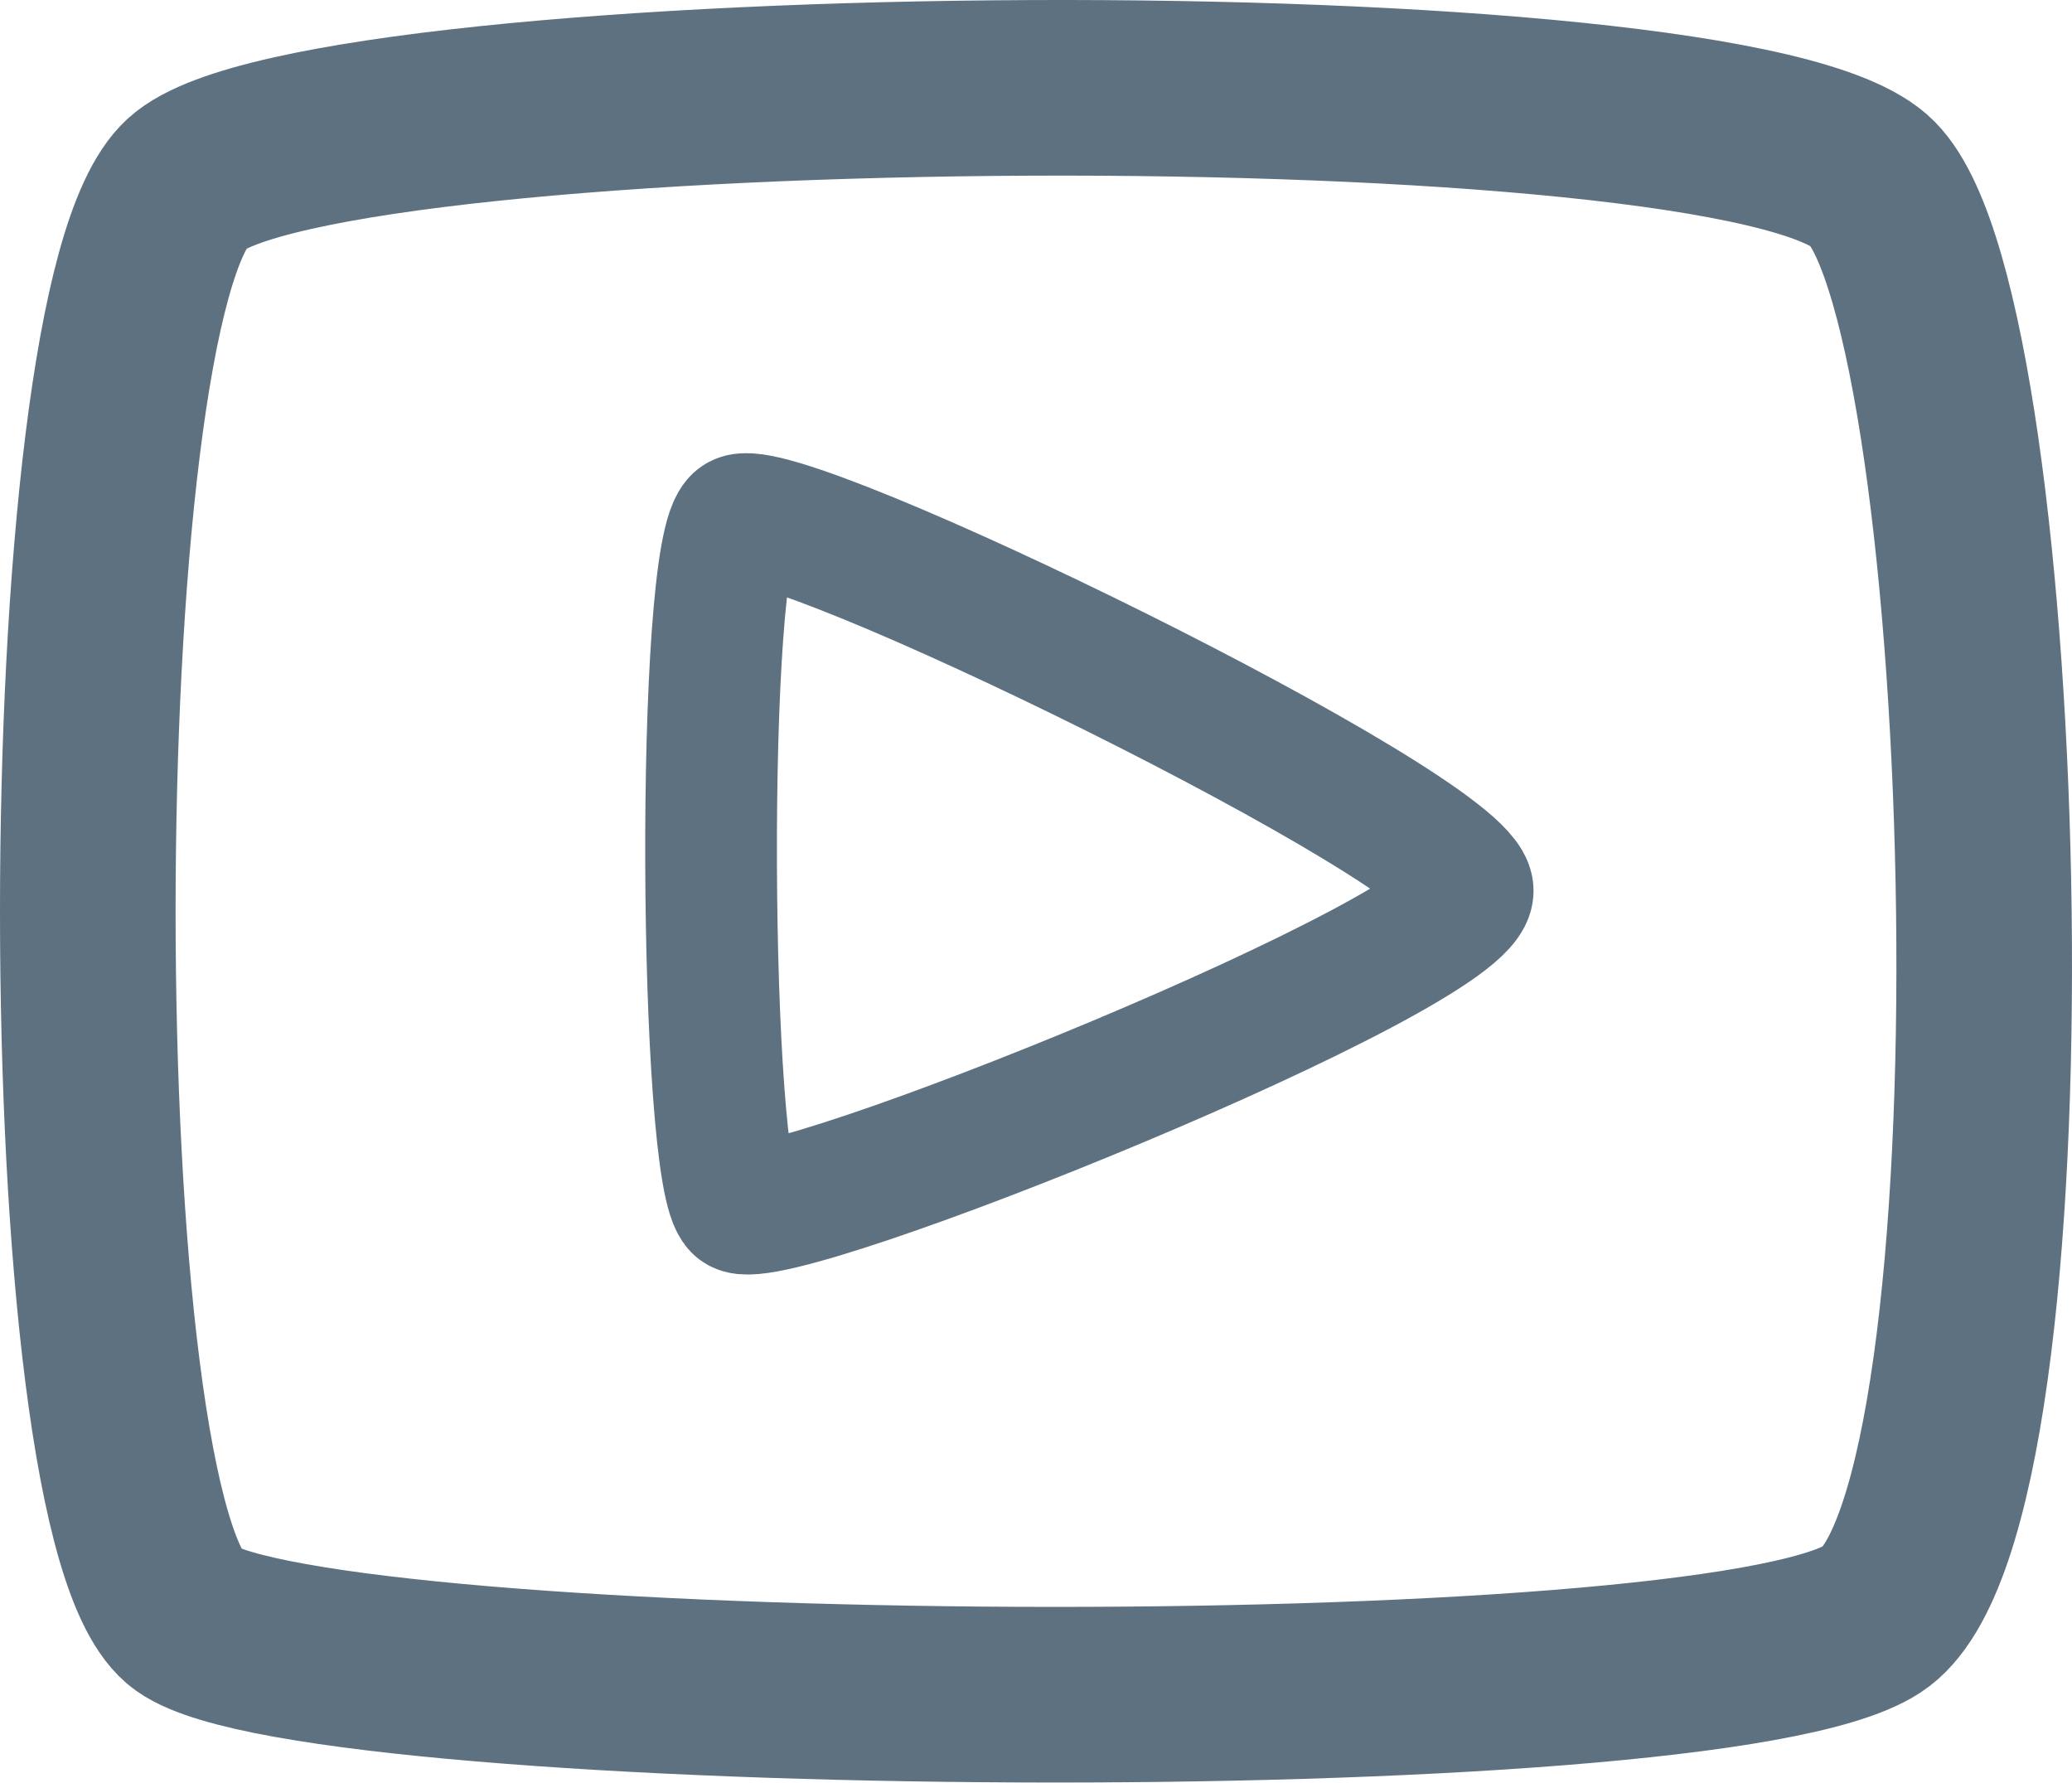
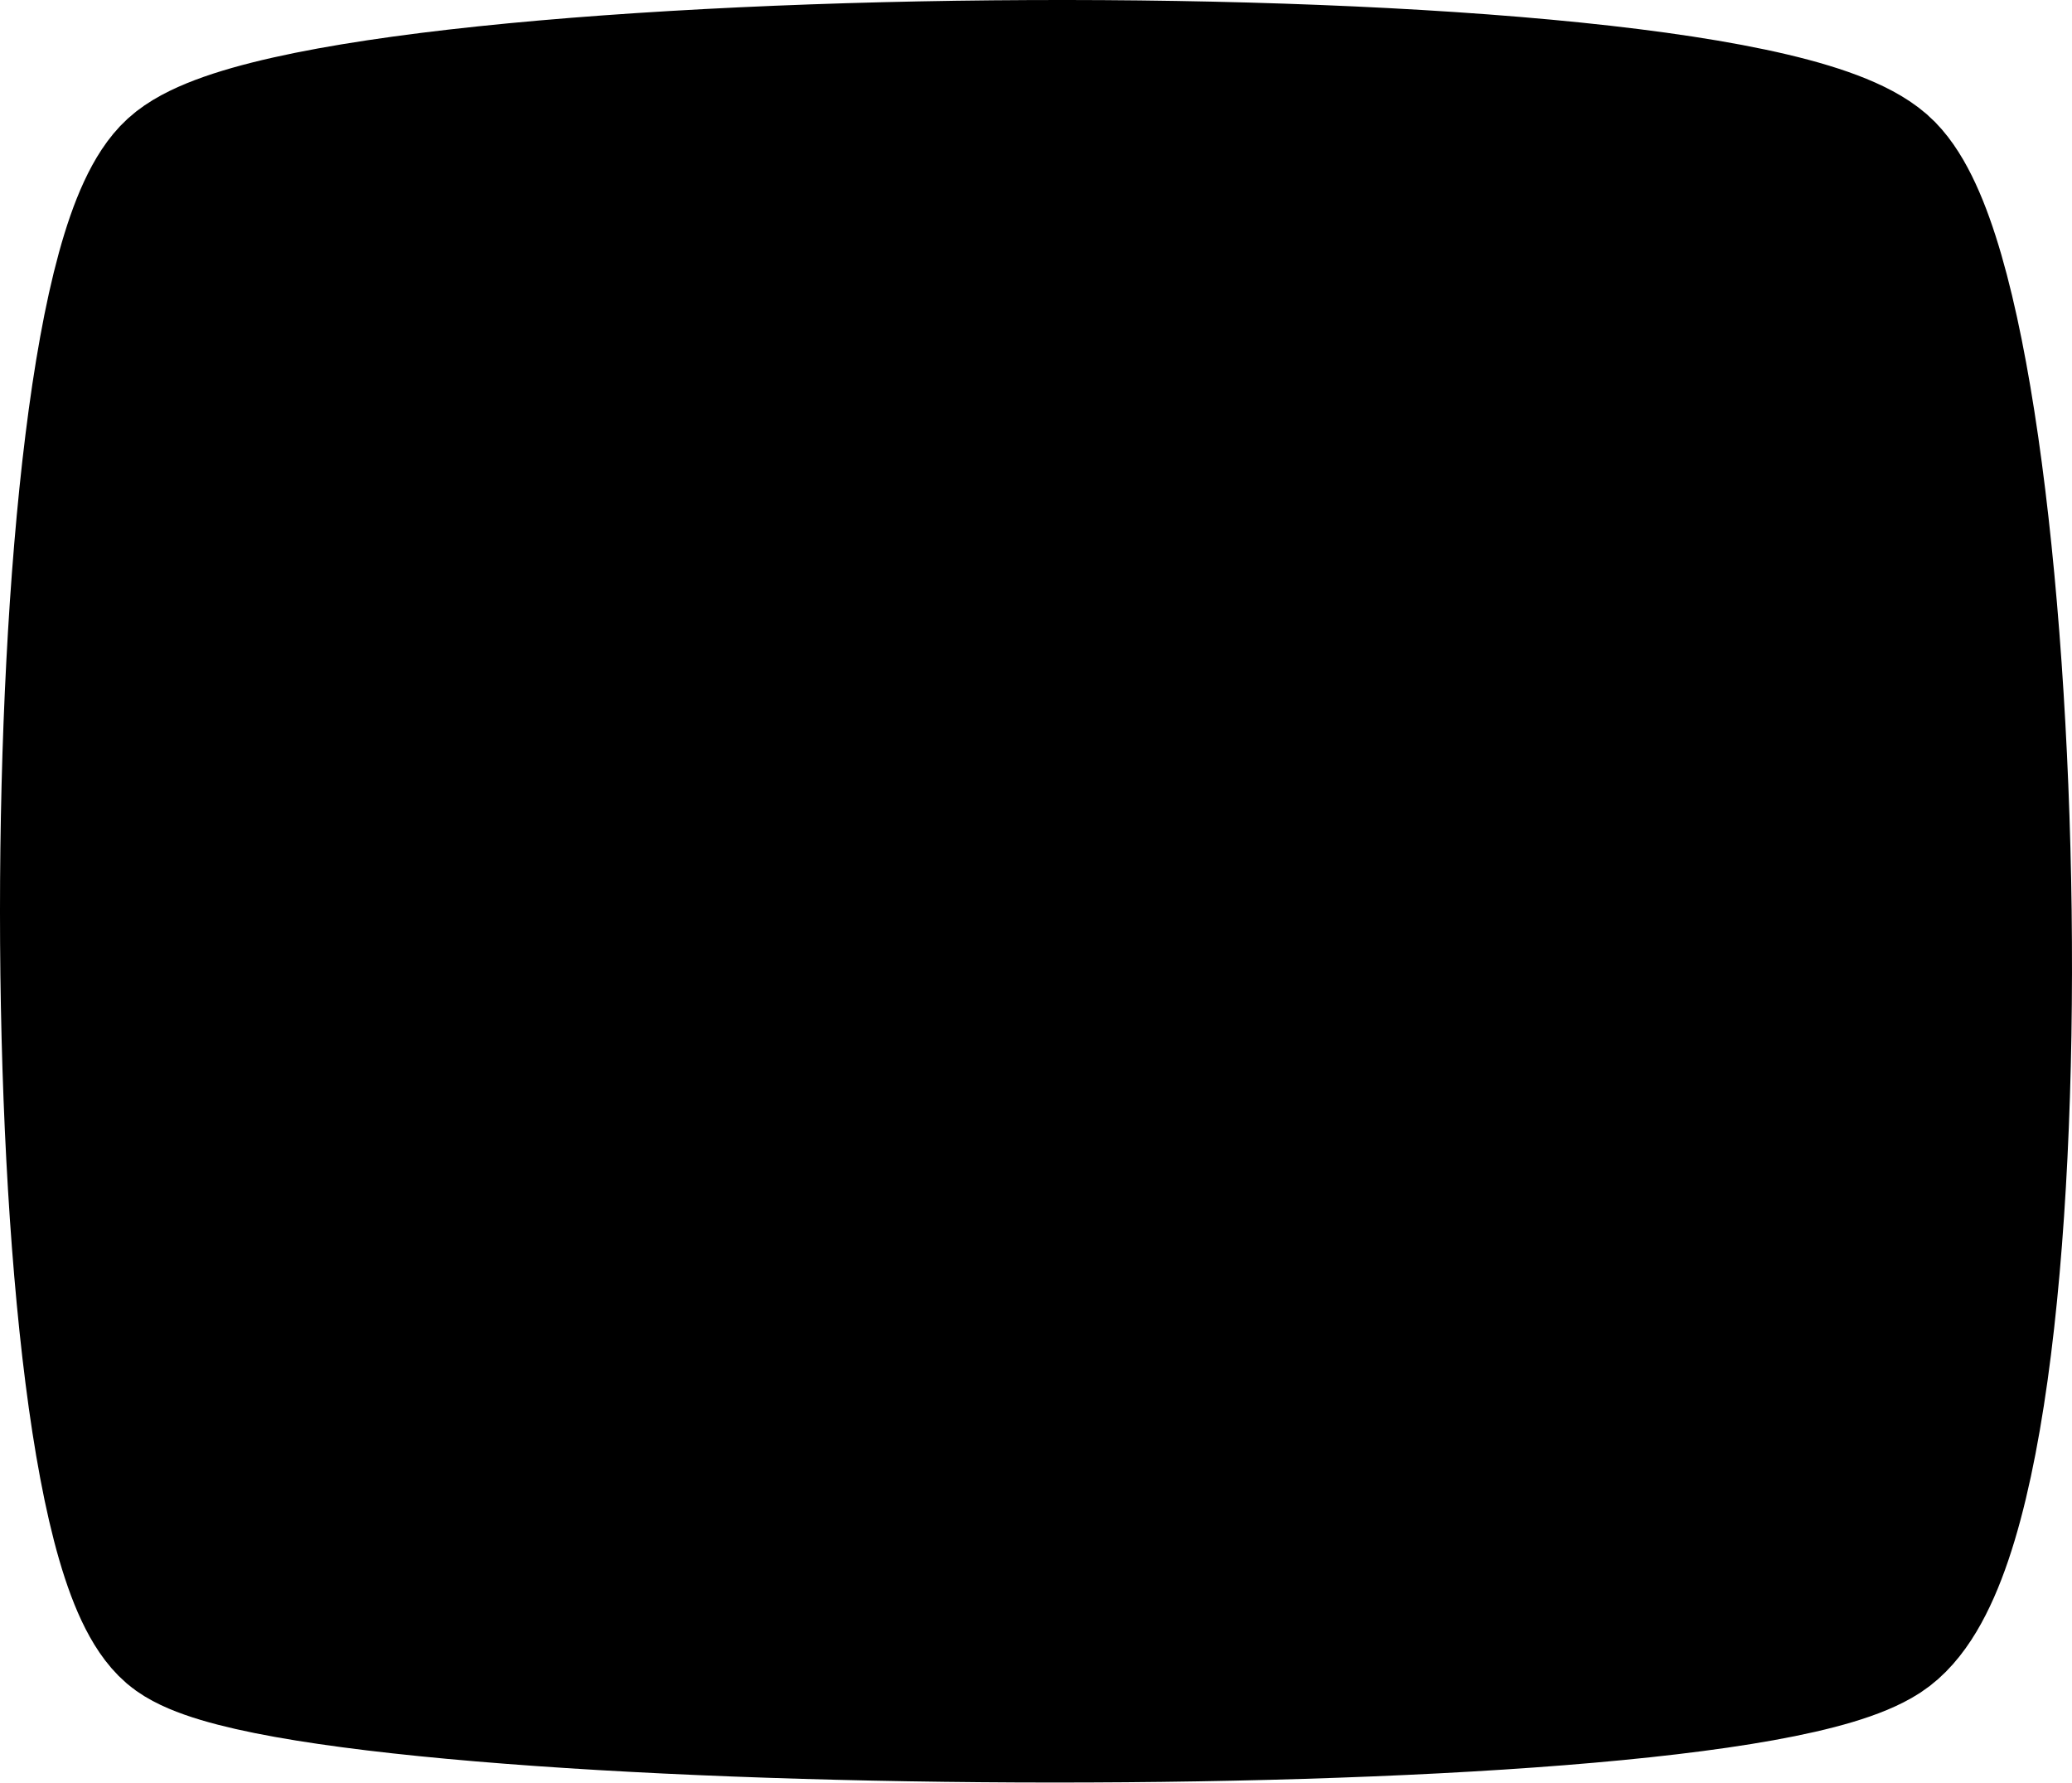
- <svg xmlns="http://www.w3.org/2000/svg" viewBox="0 0 472 406" fill="none">
-   <path d="M42.584 368.79C12.472 347.398 12.472 69.294 42.584 41.79C72.696 14.285 396.403 11.229 426.515 41.79C456.627 72.35 464.155 344.342 426.515 368.79C388.875 393.239 72.696 390.183 42.584 368.79Z" stroke="#5E7181" stroke-width="40" stroke-linecap="round" />
-   <path d="M168.36 274.899C160.361 268.886 159.361 124.568 168.36 118.554C177.359 112.54 333.338 188.709 334.337 202.74C335.337 216.771 176.359 280.912 168.36 274.899Z" stroke="#5E7181" stroke-width="30" />
+ <svg xmlns="http://www.w3.org/2000/svg" viewBox="0 0 472 406">
+   <path d="M42.584 368.79C12.472 347.398 12.472 69.294 42.584 41.79C72.696 14.285 396.403 11.229 426.515 41.79C456.627 72.35 464.155 344.342 426.515 368.79C388.875 393.239 72.696 390.183 42.584 368.79Z" stroke="currentColor" stroke-width="40" stroke-linecap="round" />
+   <path d="M168.36 274.899C160.361 268.886 159.361 124.568 168.36 118.554C177.359 112.54 333.338 188.709 334.337 202.74C335.337 216.771 176.359 280.912 168.36 274.899Z" stroke="currentColor" stroke-width="30" />
</svg>
